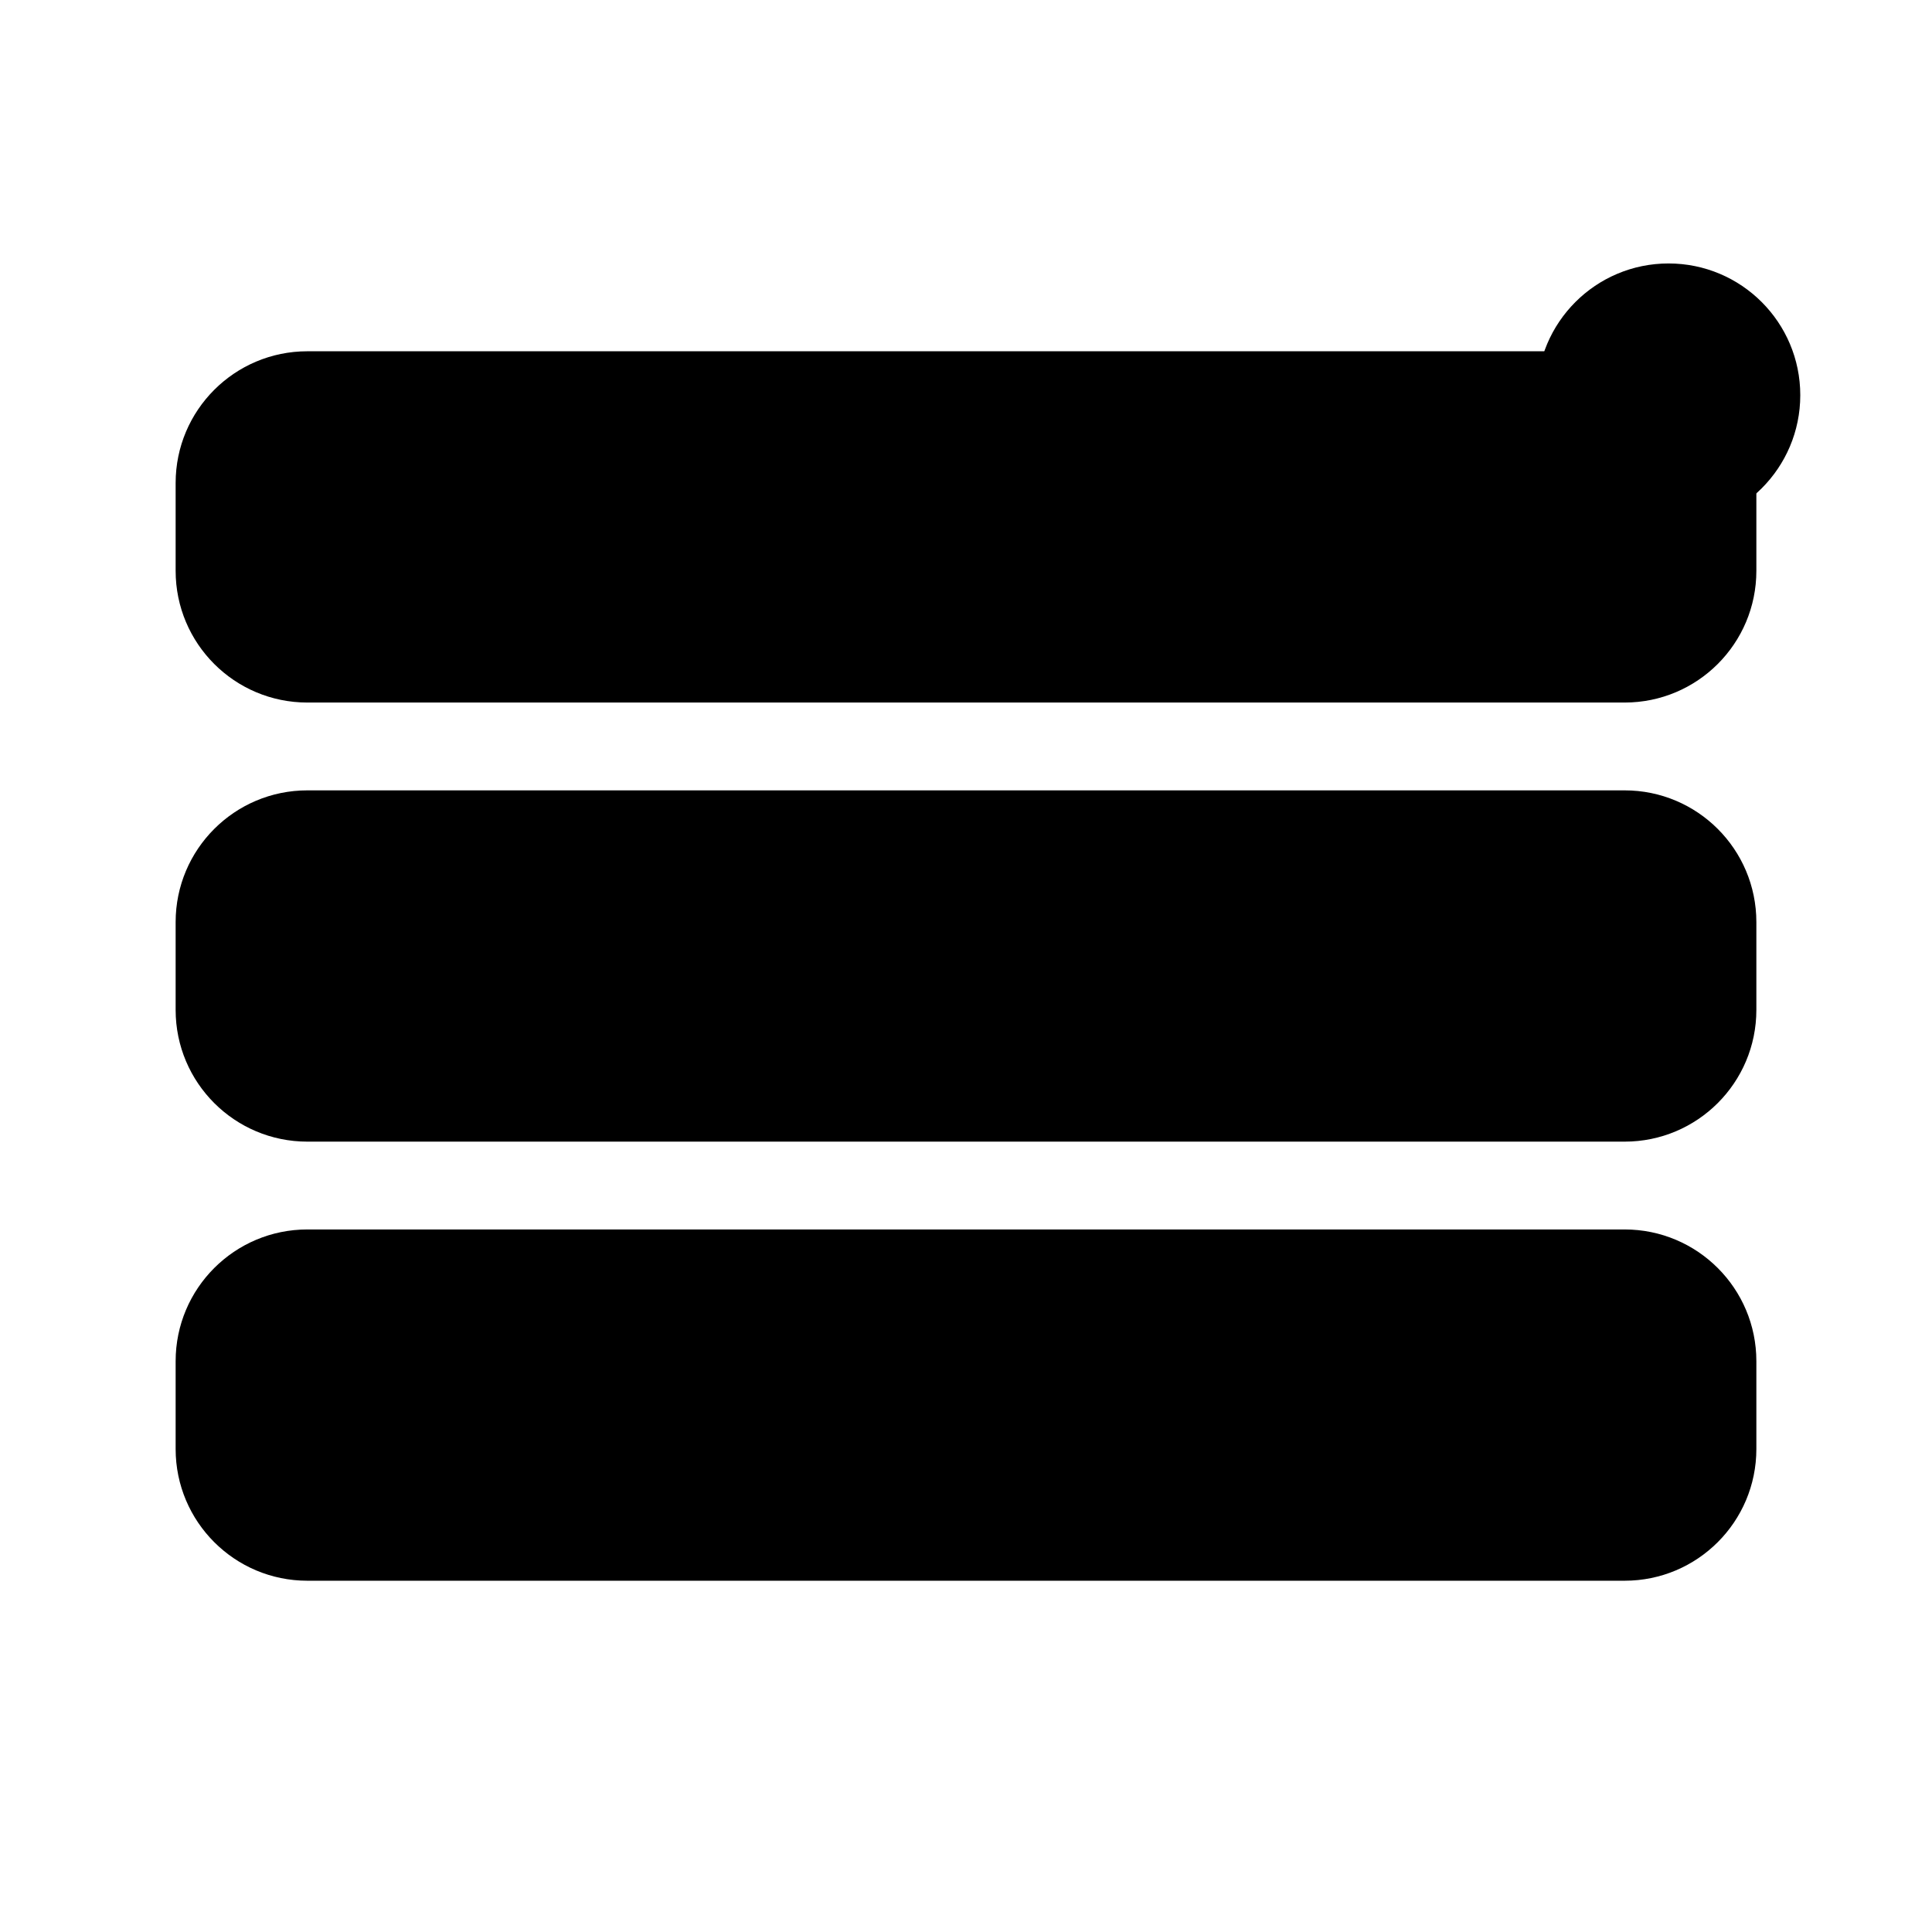
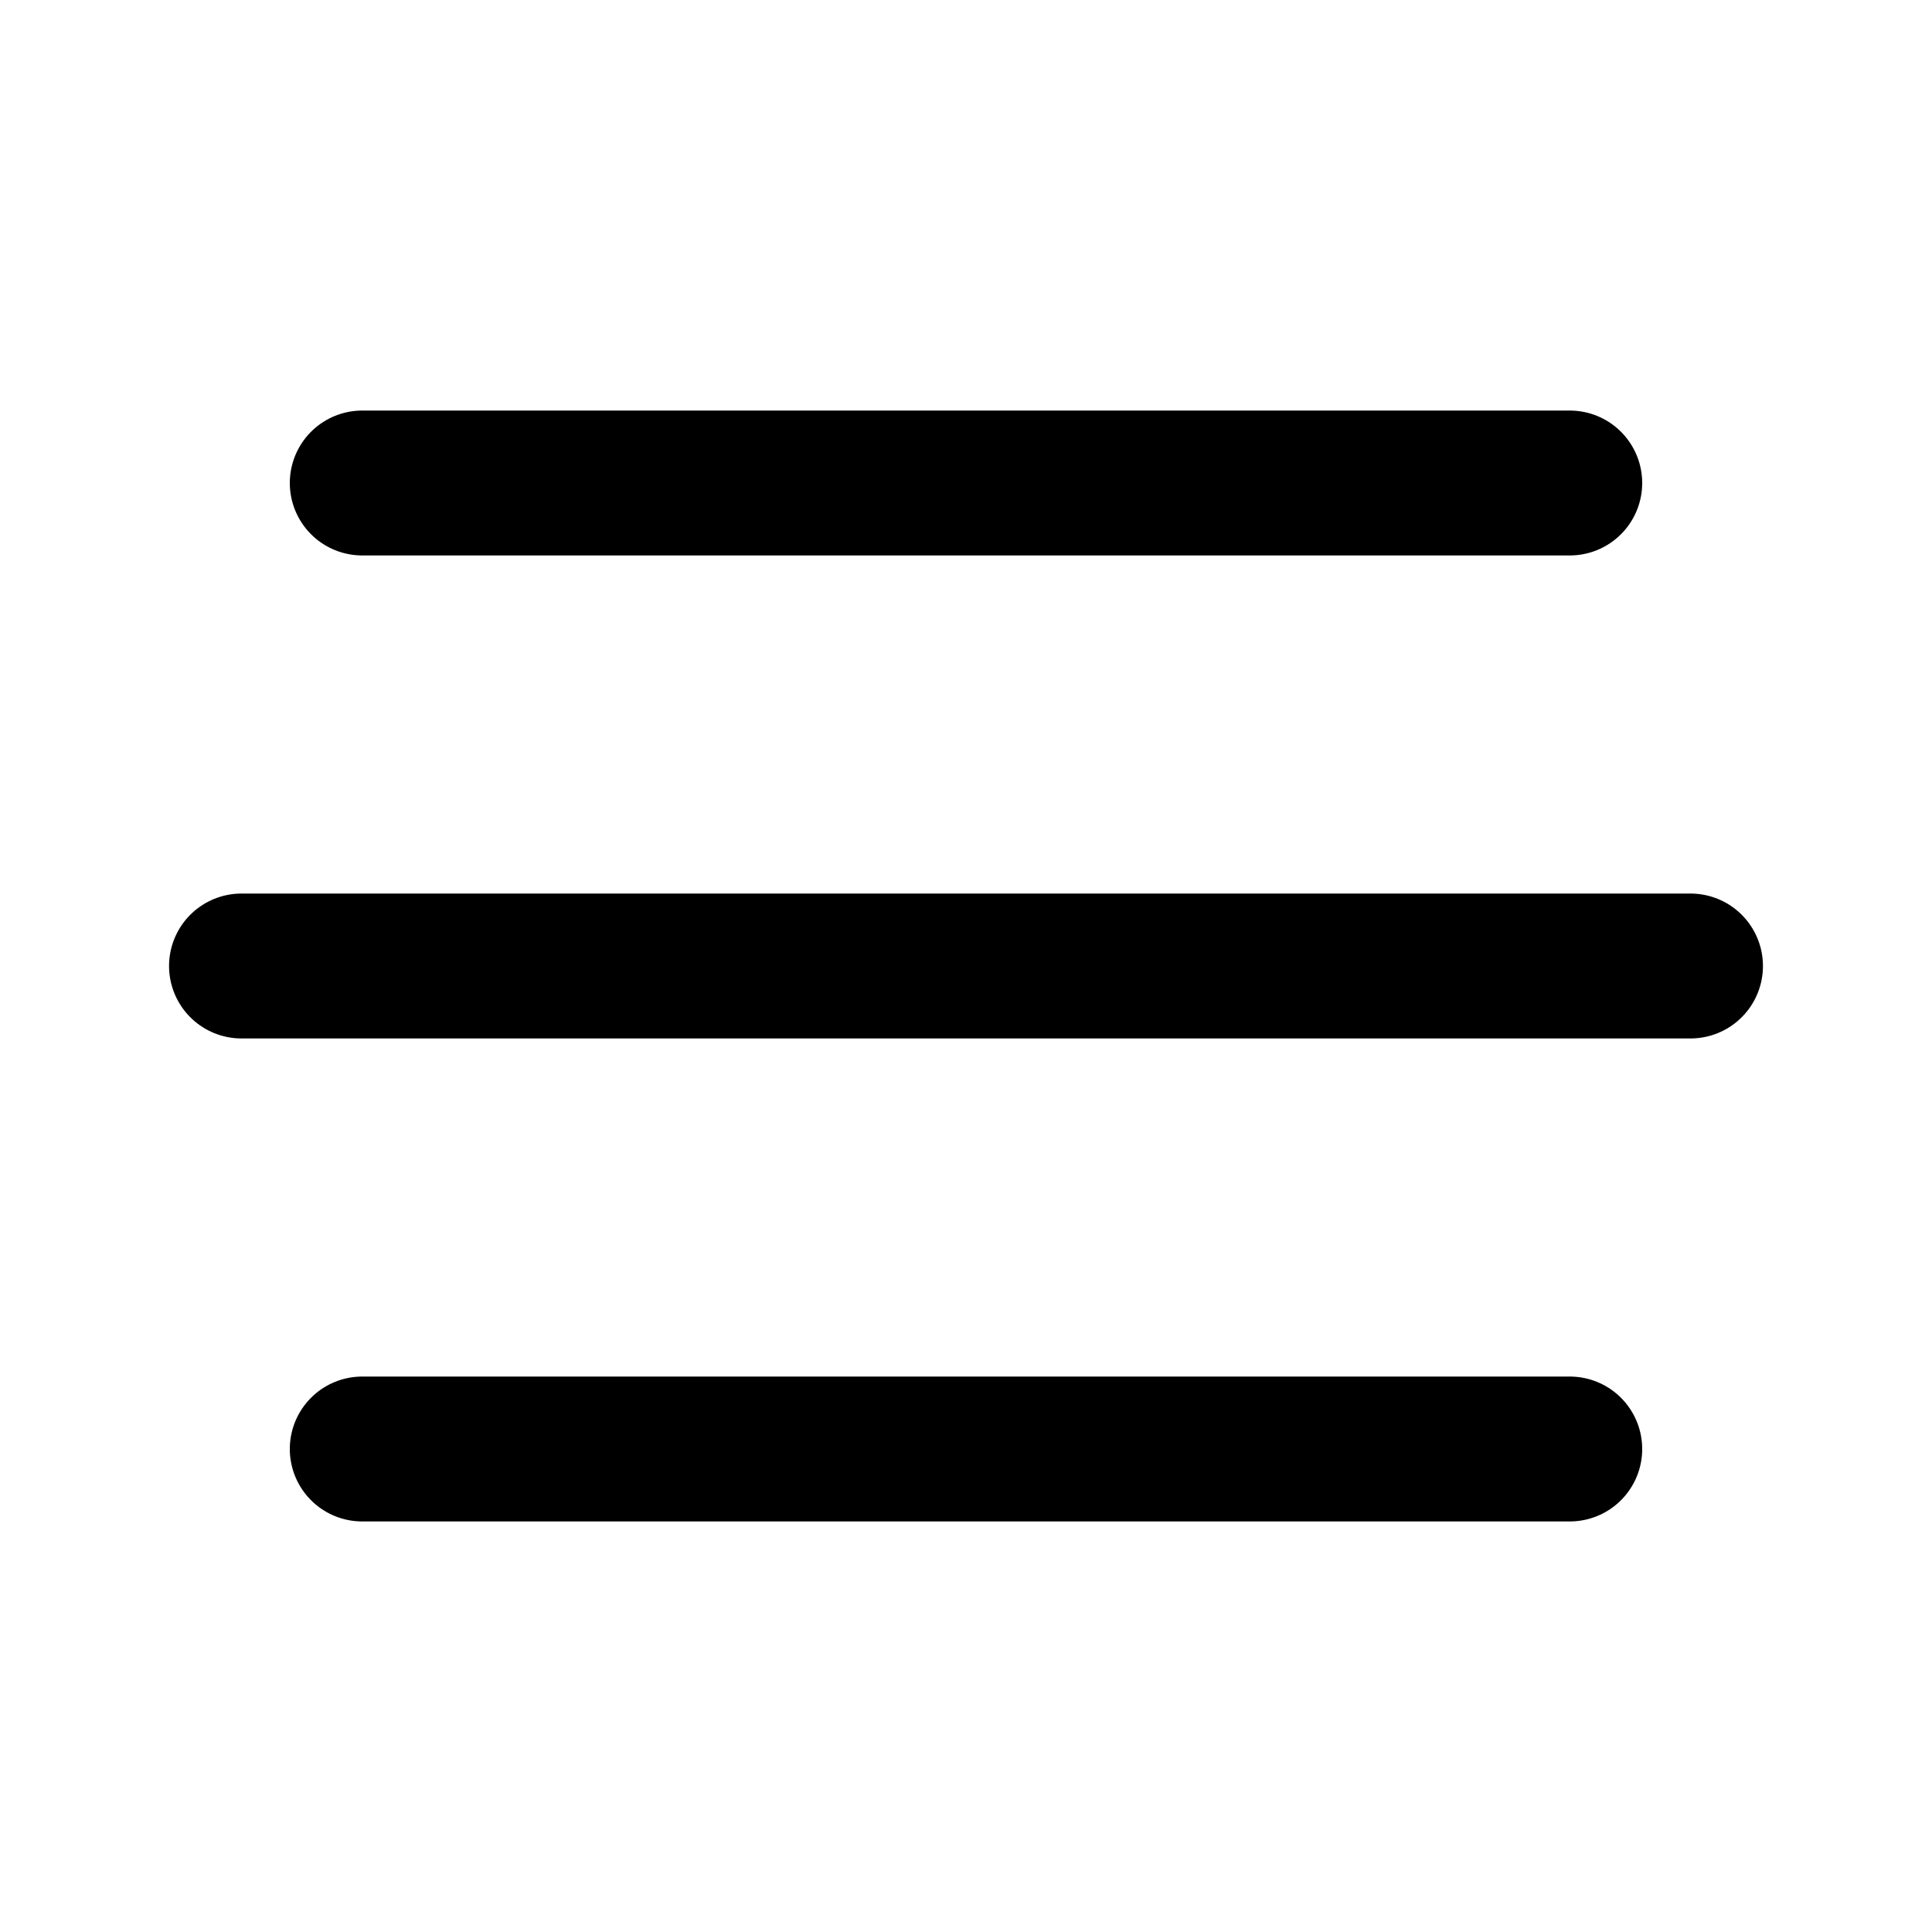
- <svg xmlns="http://www.w3.org/2000/svg" viewBox="0 0 44 44" fill="black">
-   <rect x="4" y="28" width="36" height="8" rx="3" />
-   <rect x="4" y="18" width="36" height="8" rx="3" />
-   <rect x="4" y="8" width="36" height="8" rx="3" />
-   <path d="M31 10.4 L31 13.6 L35.4 12 Z" />
-   <circle cx="38" cy="9" r="3" />
+ <svg xmlns="http://www.w3.org/2000/svg" viewBox="0 0 32 32" fill="none" stroke="black" stroke-width="2.4" stroke-linecap="round">
+   <line x1="6" y1="8" x2="26" y2="8" />
+   <line x1="4" y1="16" x2="28" y2="16" />
+   <line x1="6" y1="24" x2="26" y2="24" />
</svg>
